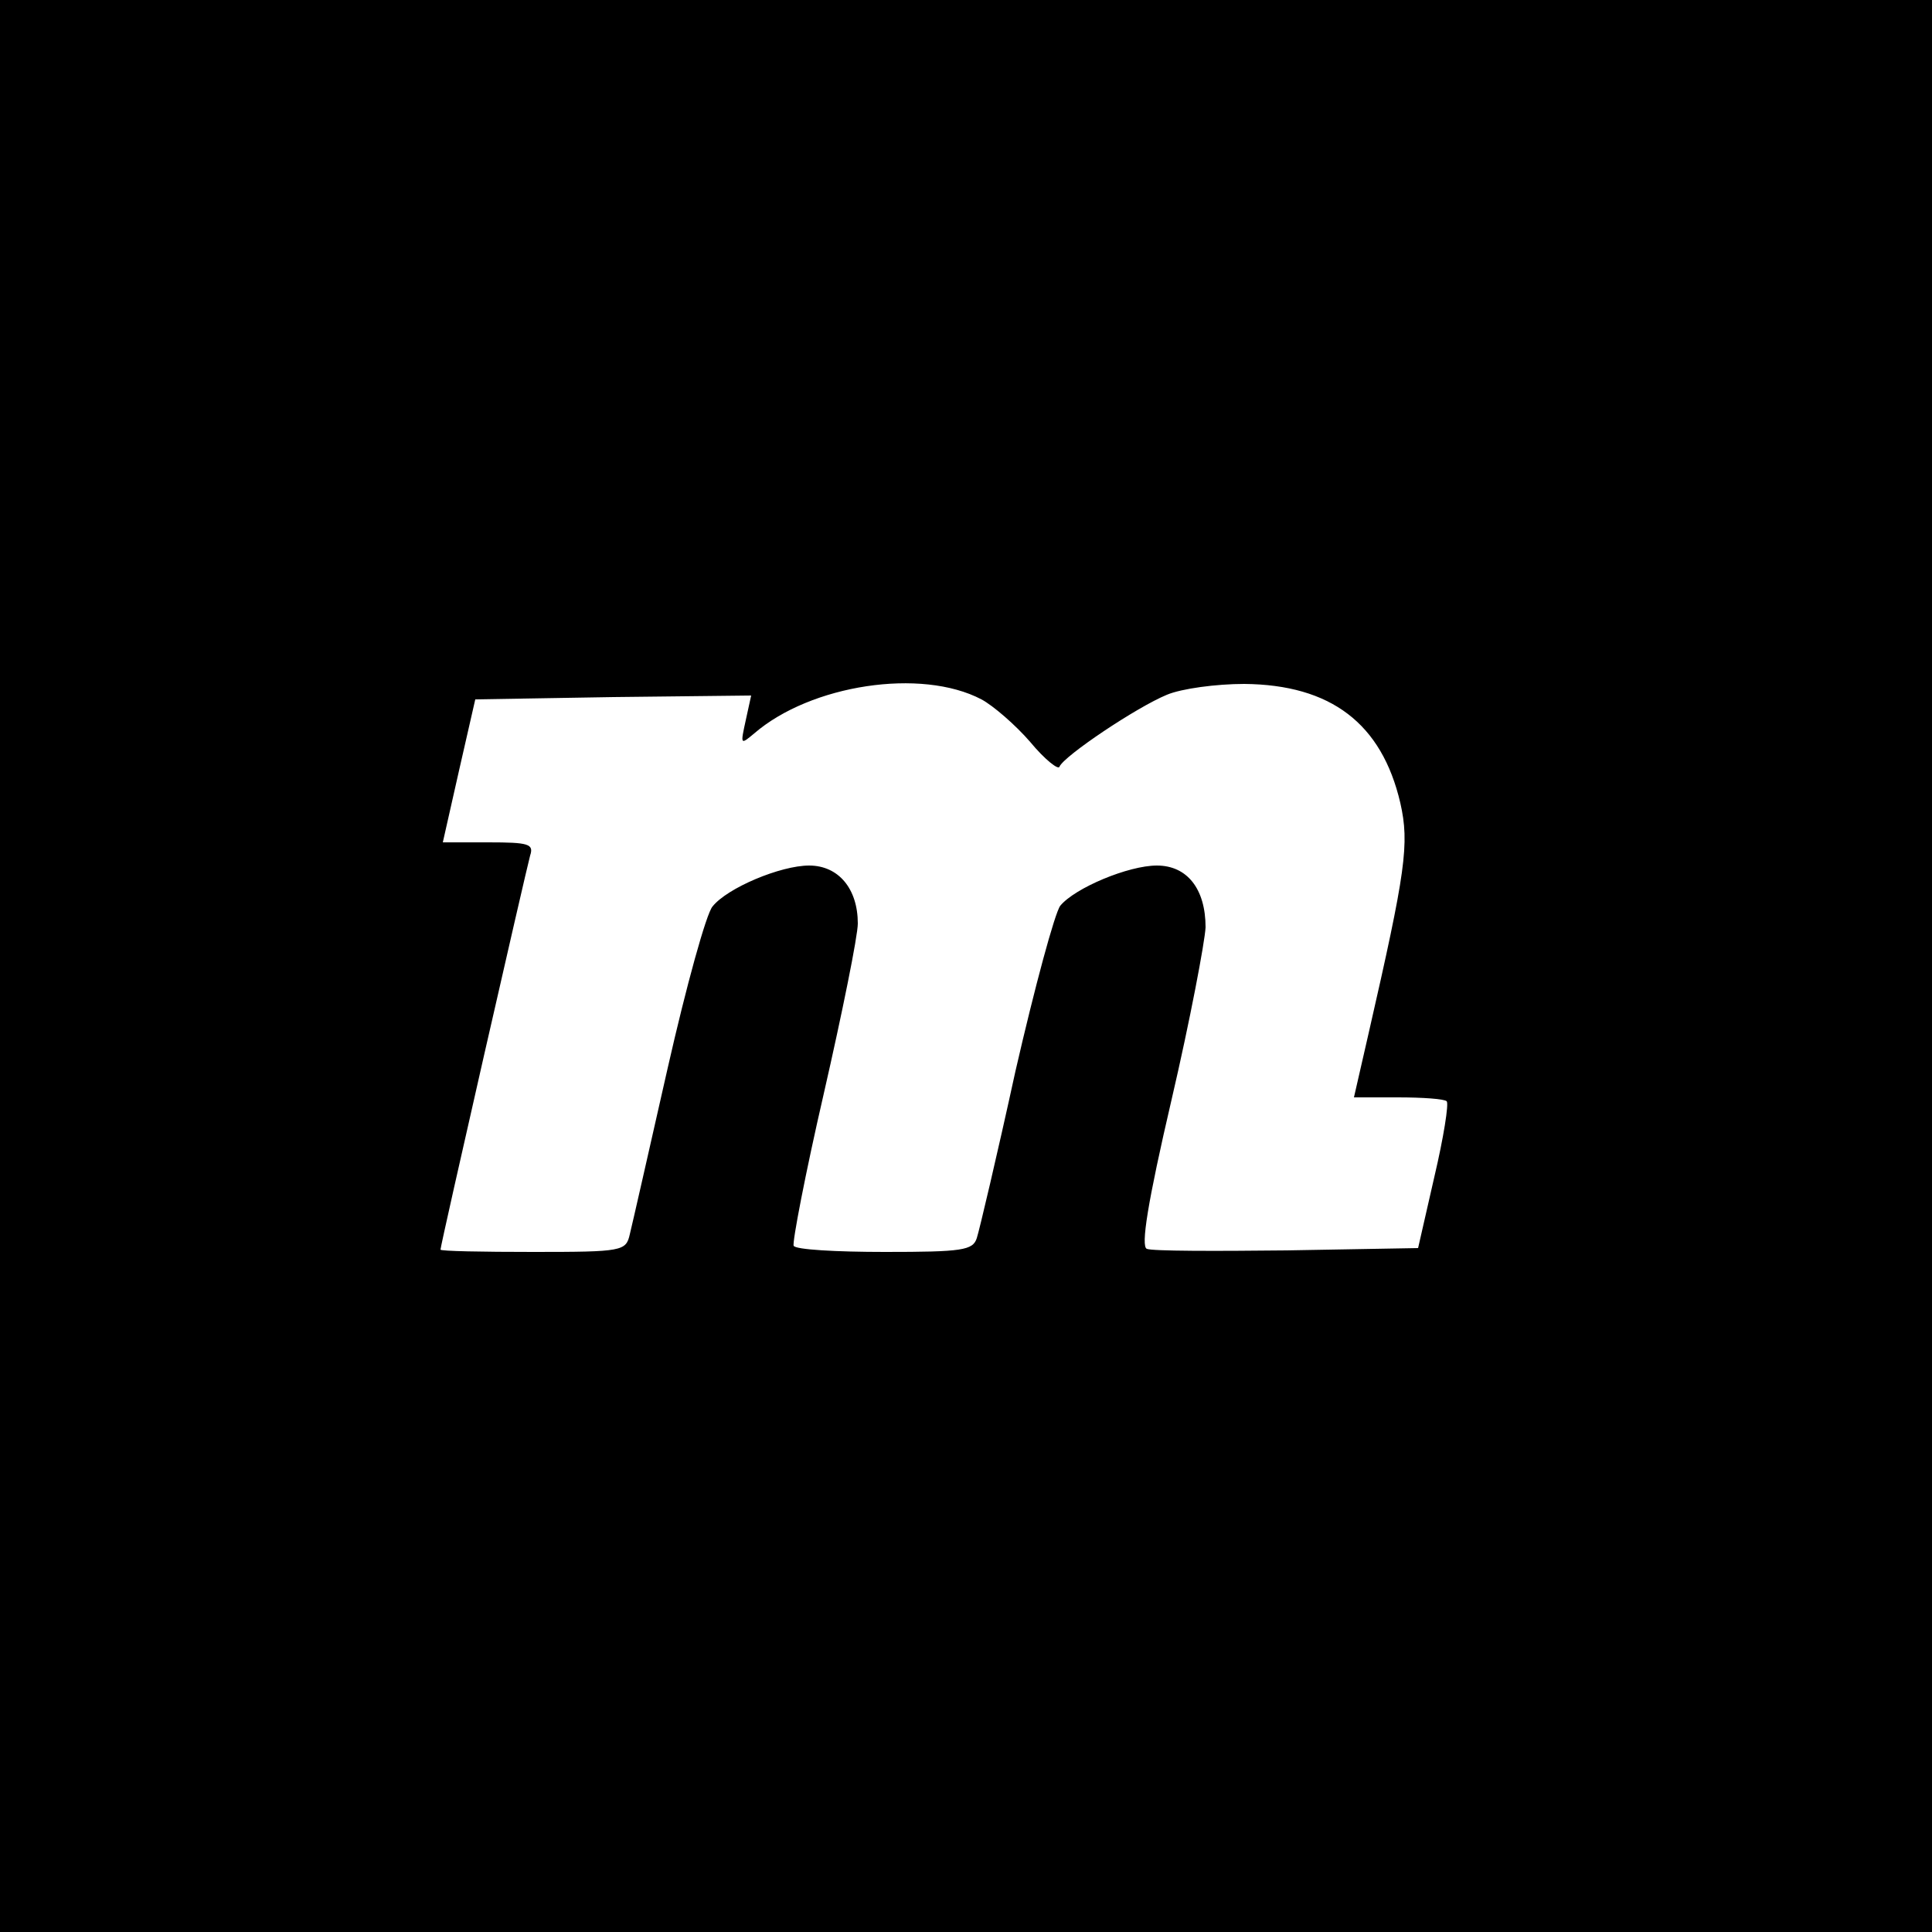
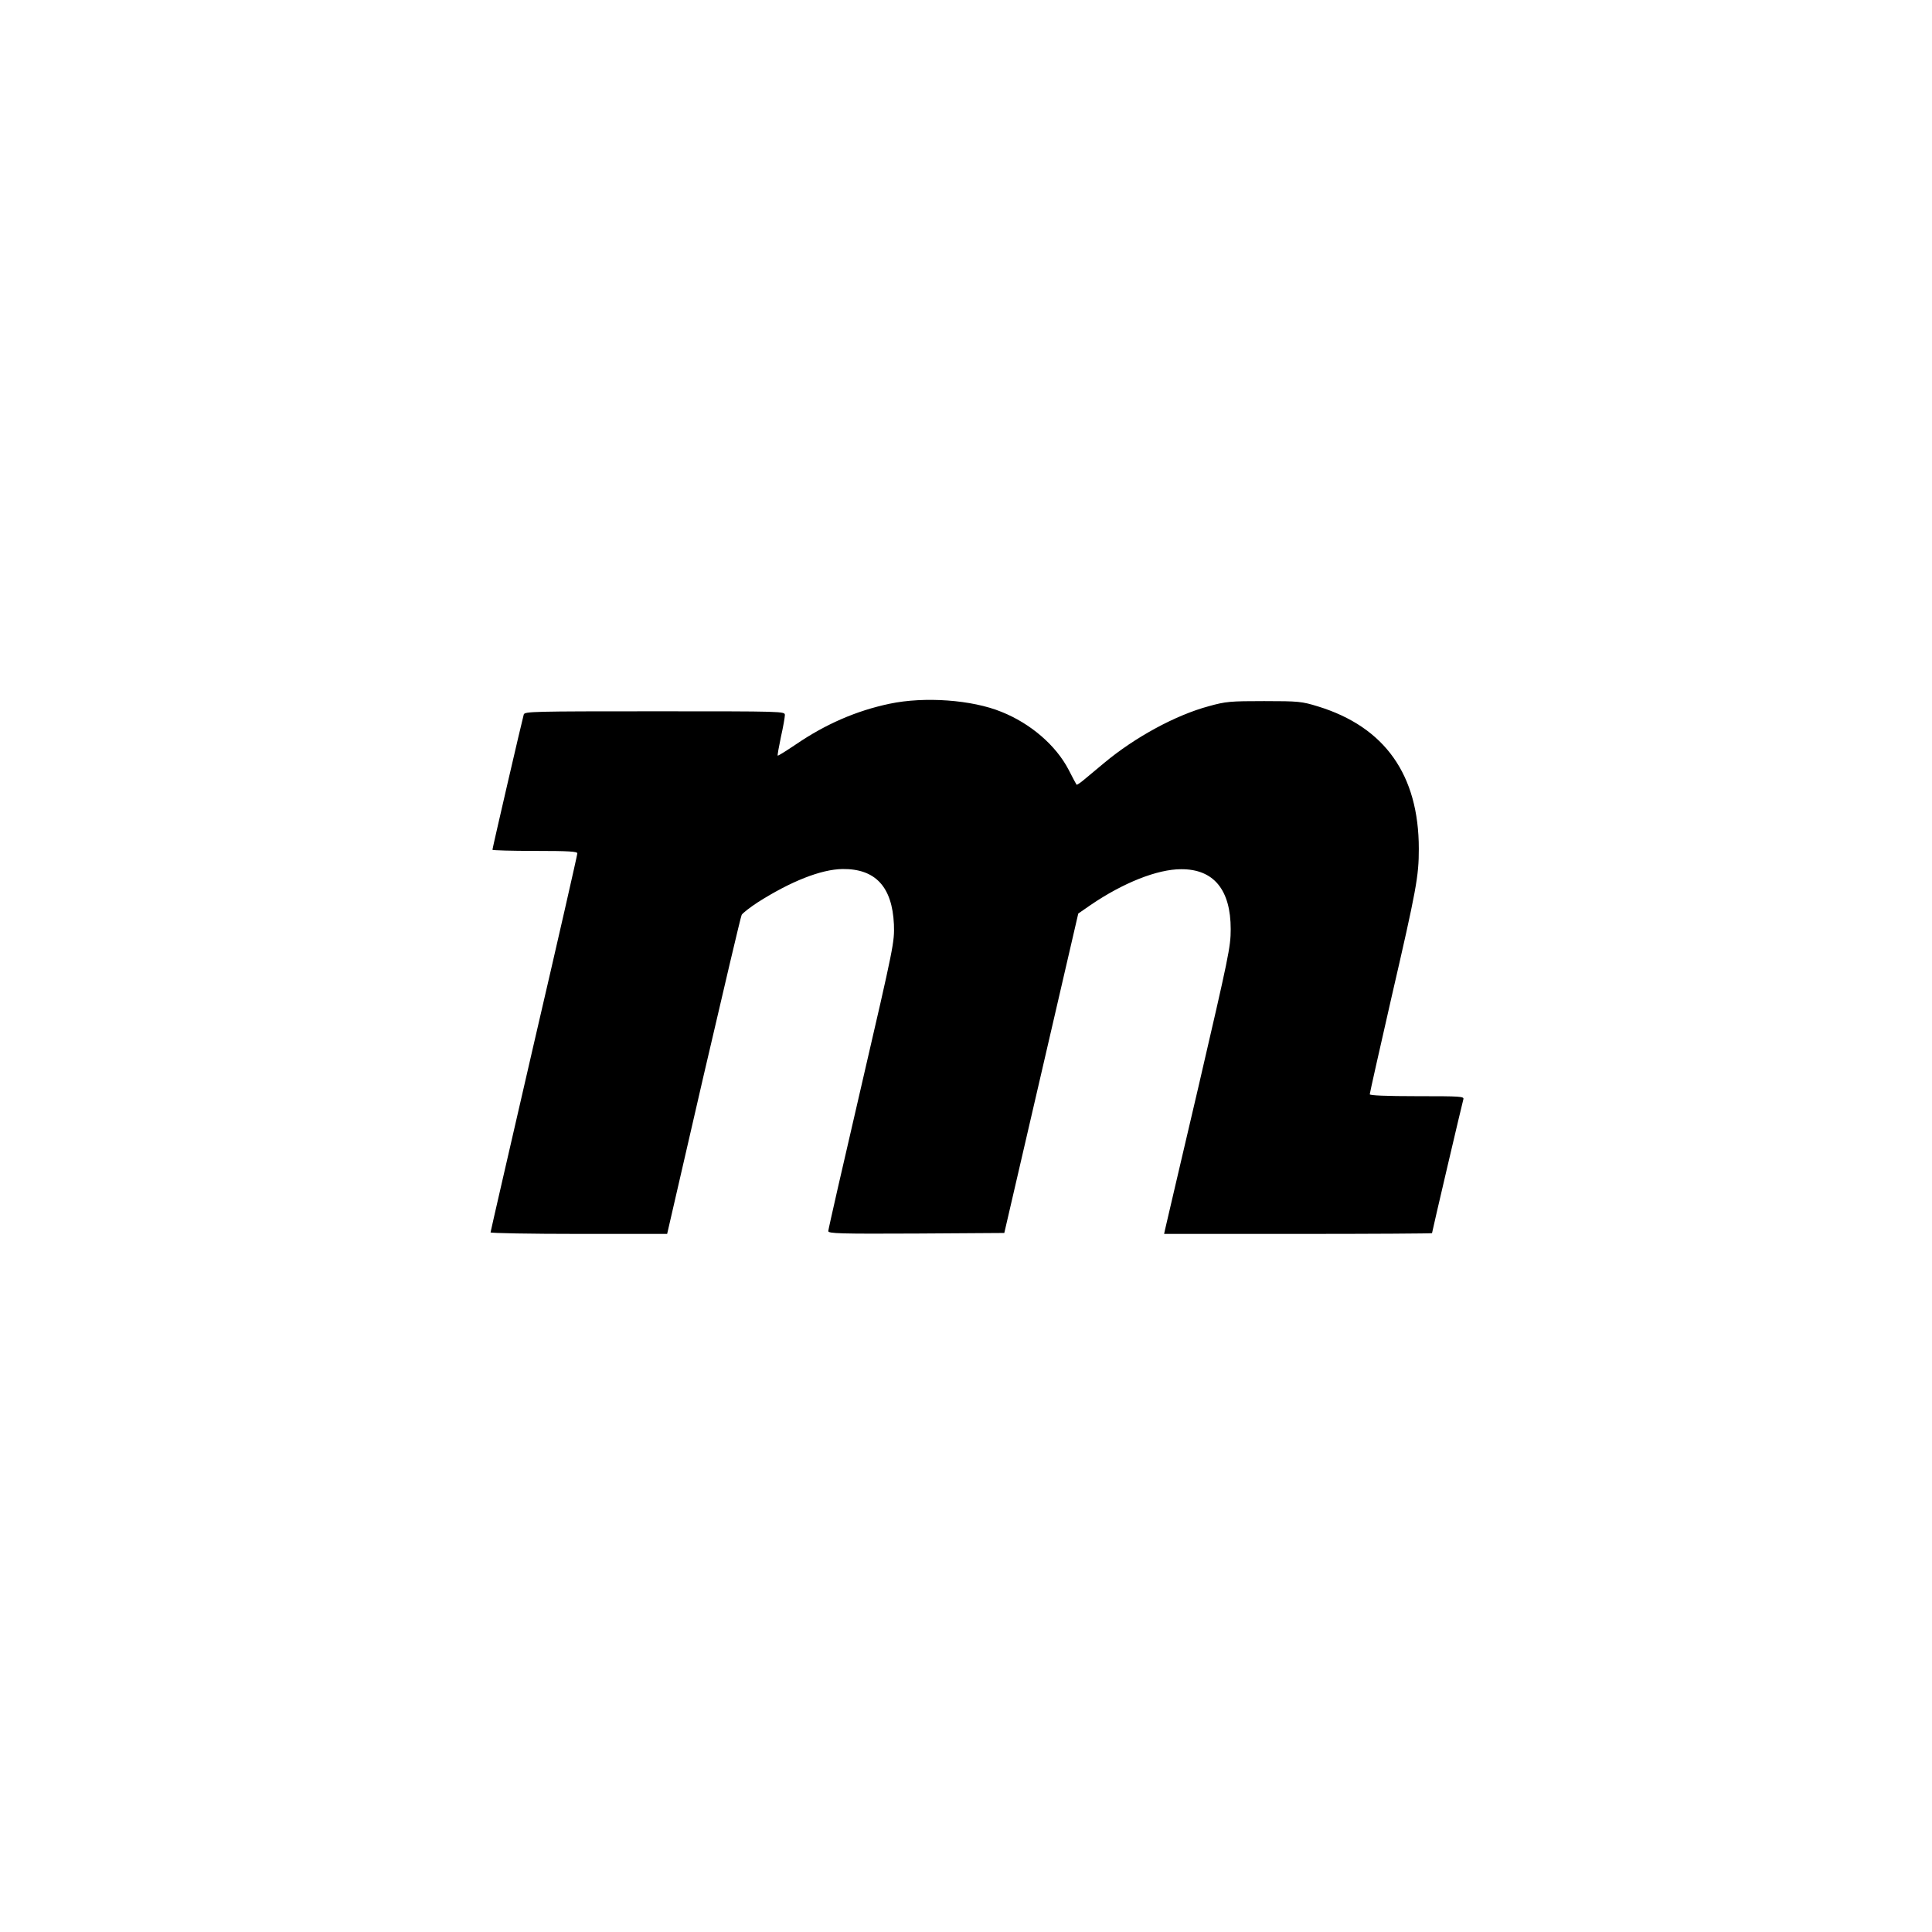
- <svg xmlns="http://www.w3.org/2000/svg" version="1.0" width="250pt" height="250pt" viewBox="0 0 250 250" preserveAspectRatio="xMidYMid meet">
-   <g transform="translate(0,250) scale(0.1,-0.1)" fill="#000000" stroke="none">
-     <path d="M0 1250 l0 -1250 1250 0 1250 0 0 1250 0 1250 -1250 0 -1250 0 0 -1250z m1270 345 c15 -8 44 -33 63 -55 19 -23 37 -37 38 -32 6 14 100 77 139 93 19 8 64 14 100 14 112 -1 178 -51 202 -154 12 -53 7 -88 -41 -298 l-19 -83 57 0 c32 0 60 -2 63 -5 3 -3 -4 -47 -16 -98 l-21 -92 -170 -3 c-93 -1 -174 -1 -181 2 -8 3 1 60 32 193 24 103 43 204 44 223 0 50 -24 80 -63 80 -37 0 -106 -29 -125 -52 -7 -9 -33 -105 -58 -214 -24 -110 -47 -207 -50 -216 -5 -16 -19 -18 -119 -18 -63 0 -116 3 -118 8 -2 4 15 93 39 197 24 105 44 204 44 220 0 45 -25 75 -63 75 -37 0 -106 -29 -125 -53 -8 -9 -34 -103 -58 -209 -24 -106 -46 -203 -49 -215 -5 -22 -9 -23 -125 -23 -66 0 -120 1 -120 3 0 6 111 492 116 510 5 15 -2 17 -54 17 l-59 0 21 93 21 92 179 3 178 2 -7 -32 c-7 -32 -7 -32 11 -17 73 63 216 85 294 44z" />
+ <svg xmlns="http://www.w3.org/2000/svg" version="1.0" width="1024pt" height="1024pt" viewBox="0 0 1024 1024" preserveAspectRatio="xMidYMid meet">
+   <g transform="translate(0,1024) scale(0.1,-0.1)" fill="#000000" stroke="none">
+     <path d="M4715 6510 c-176 -37 -339 -108 -496 -215 -52 -35 -95 -62 -97 -60 -2 2 6 46 17 99 12 53 21 105 21 116 0 20 -5 20 -689 20 -648 0 -690 -1 -695 -17 -8 -27 -166 -709 -166 -717 0 -3 101 -6 225 -6 180 0 225 -3 225 -13 0 -8 -103 -461 -230 -1007 -126 -547 -230 -998 -230 -1002 0 -4 211 -8 468 -8 l468 0 193 838 c107 460 197 844 202 853 5 9 43 39 86 67 175 111 334 174 448 176 175 2 264 -94 273 -294 3 -94 1 -106 -172 -853 -97 -417 -176 -764 -176 -772 0 -13 60 -15 467 -13 l466 3 196 846 196 847 65 45 c173 118 354 190 480 190 173 1 263 -109 263 -318 0 -94 -11 -145 -171 -835 -95 -404 -174 -745 -177 -757 l-5 -23 710 0 c390 0 710 2 710 4 0 6 160 689 166 709 5 16 -11 17 -245 17 -166 0 -251 4 -251 10 0 6 52 237 115 513 133 576 145 643 145 788 0 392 -180 646 -535 755 -85 26 -101 28 -285 28 -180 0 -203 -2 -293 -27 -175 -47 -391 -164 -555 -301 -41 -34 -89 -74 -108 -90 -19 -16 -36 -27 -38 -25 -2 2 -21 38 -42 79 -67 129 -201 245 -356 307 -156 64 -408 82 -593 43z" />
  </g>
</svg>
